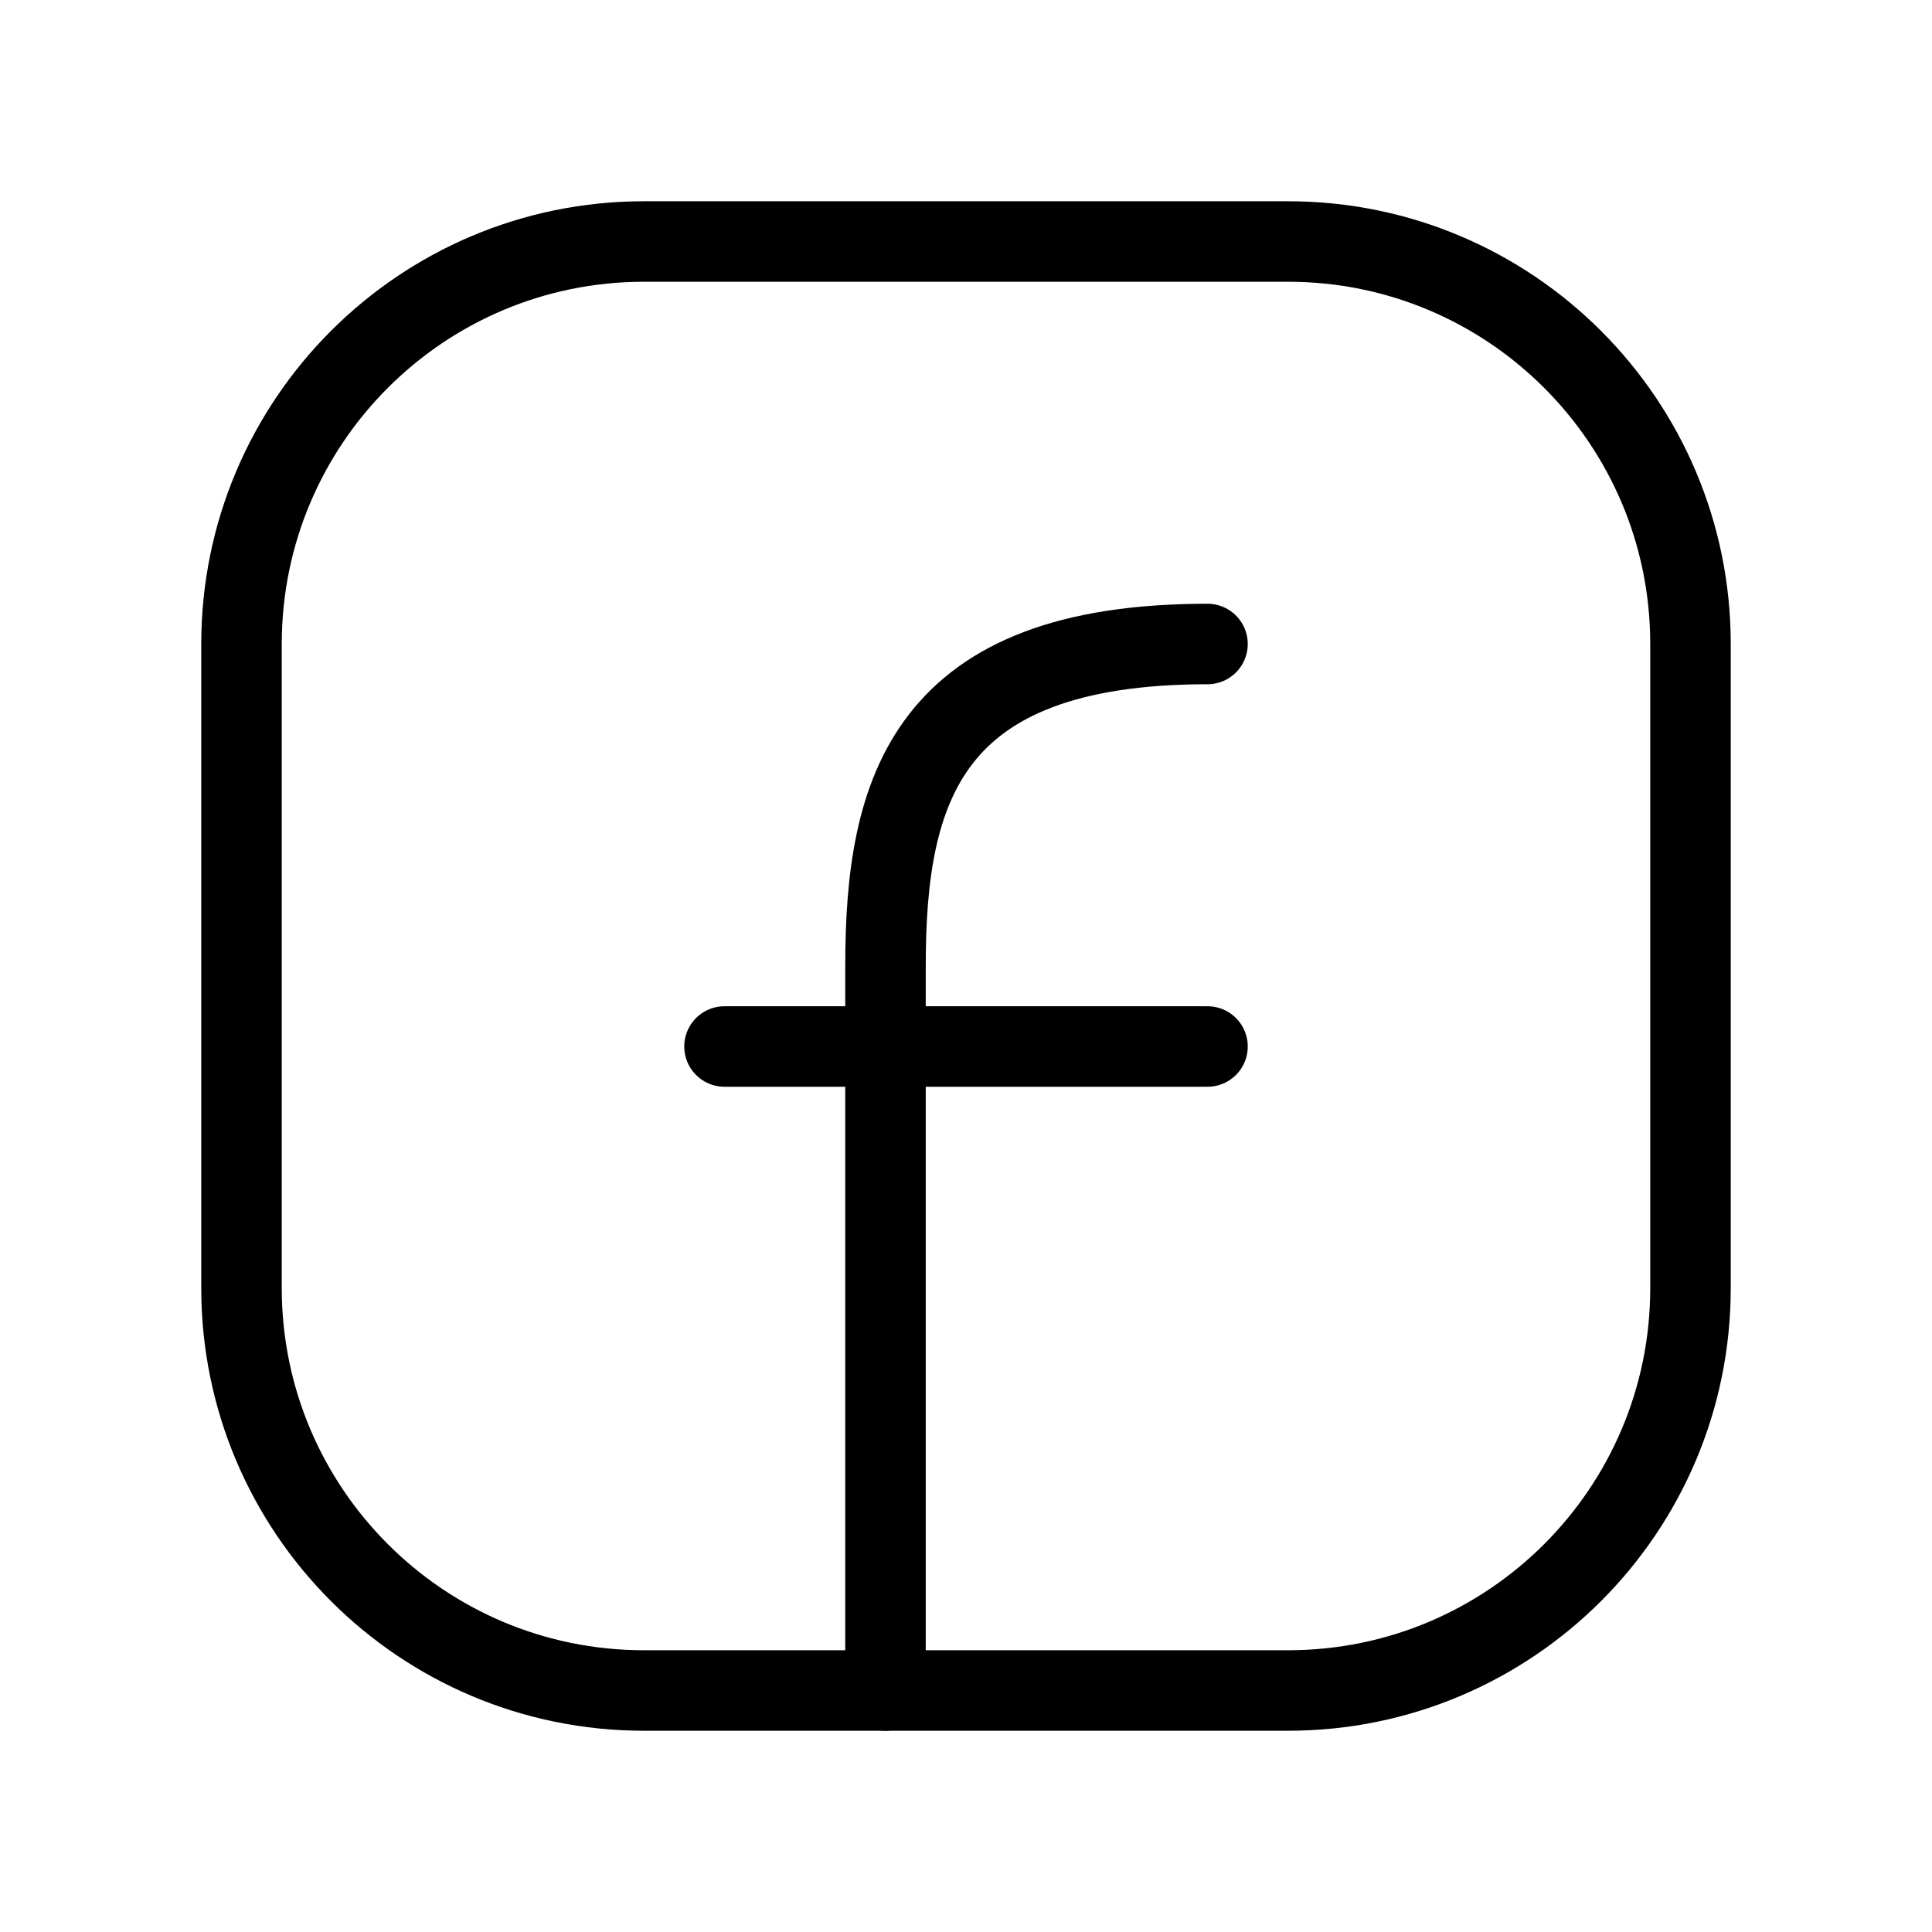
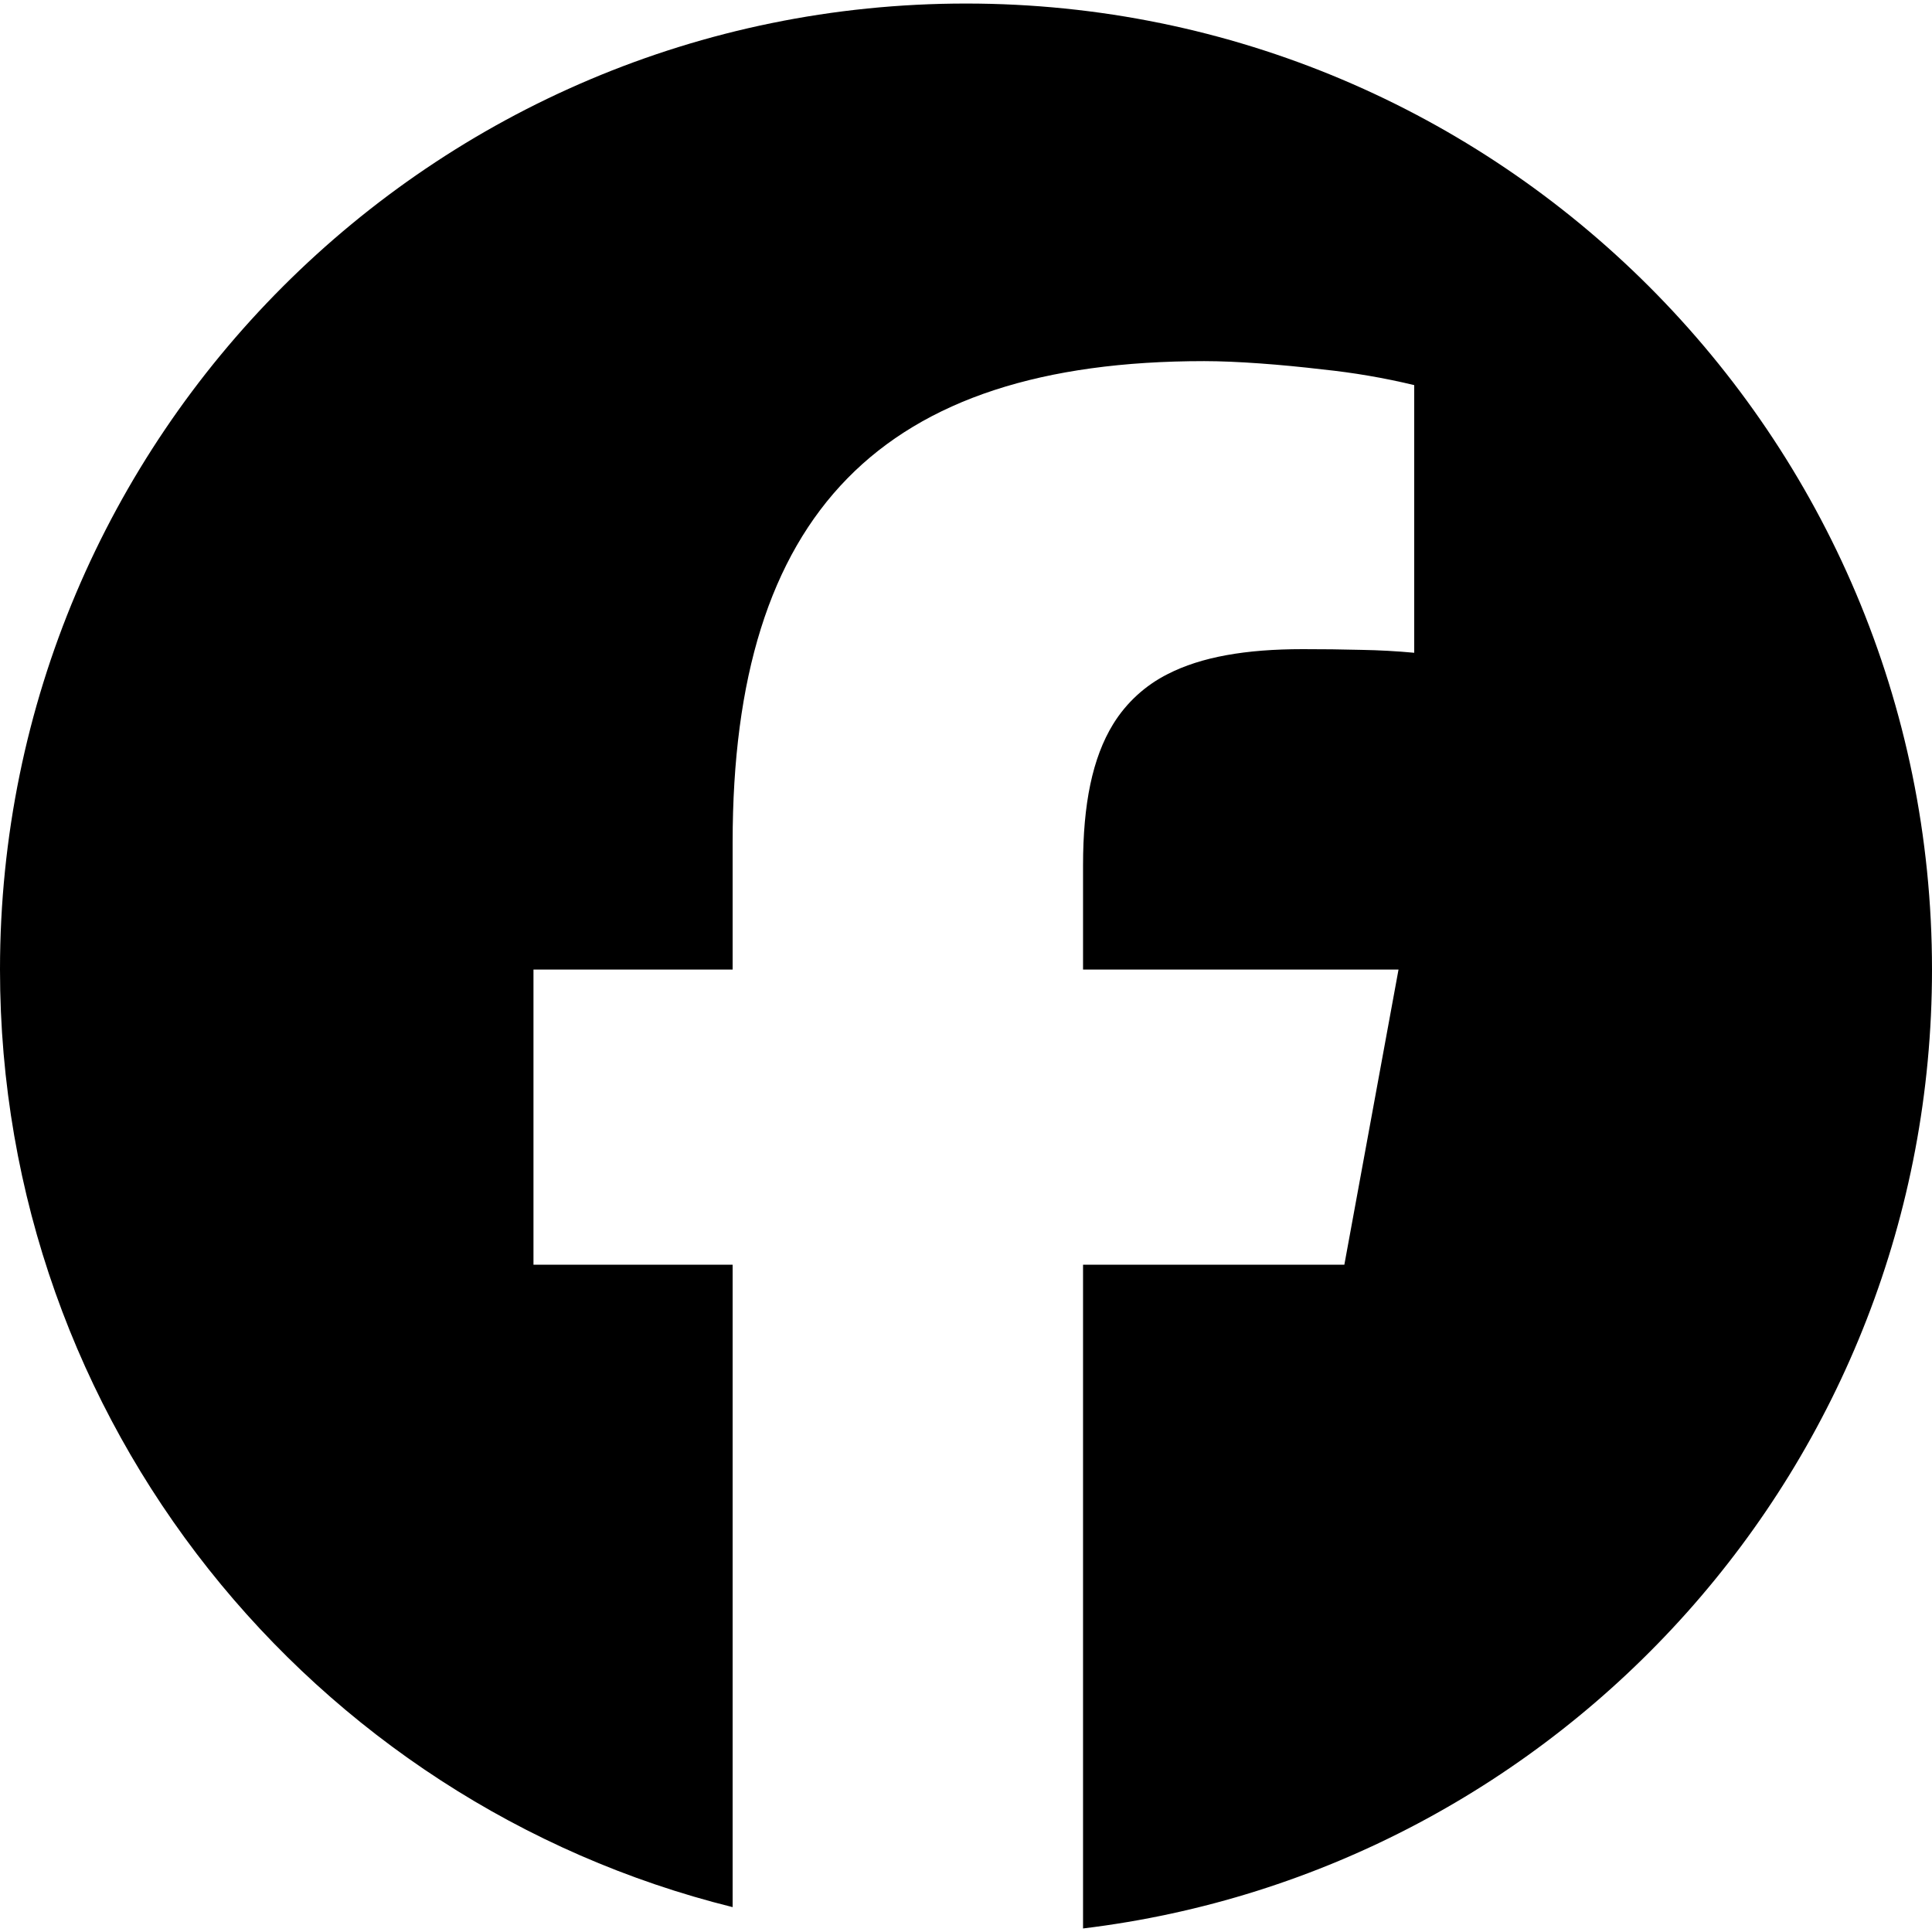
- <svg xmlns="http://www.w3.org/2000/svg" viewBox="0 0 24 24" fill="none" stroke-width="1" color="currentColor">
-   <path stroke="currentColor" stroke-linecap="round" stroke-linejoin="round" d="M21 8v8a5 5 0 0 1-5 5H8a5 5 0 0 1-5-5V8a5 5 0 0 1 5-5h8a5 5 0 0 1 5 5Z" />
-   <path stroke="currentColor" stroke-linecap="round" stroke-linejoin="round" d="M11 21v-9c0-2.188.5-4 4-4M9 13h6" />
+ <svg xmlns="http://www.w3.org/2000/svg" viewBox="0 0 24 24">
+   <path d="M9.101 23.691v-7.98H6.627v-3.667h2.474v-1.58c0-4.085 1.848-5.978 5.858-5.978.401 0 .955.042 1.468.103a8.68 8.68 0 0 1 1.141.195v3.325a8.623 8.623 0 0 0-.653-.036 26.805 26.805 0 0 0-.733-.009c-.707 0-1.259.096-1.675.309a1.686 1.686 0 0 0-.679.622c-.258.42-.374.995-.374 1.752v1.297h3.919l-.386 2.103-.287 1.564h-3.246v8.245C19.396 23.238 24 18.179 24 12.044c0-6.627-5.373-12-12-12s-12 5.373-12 12c0 5.628 3.874 10.35 9.101 11.647Z" fill="currentColor" />
</svg>
